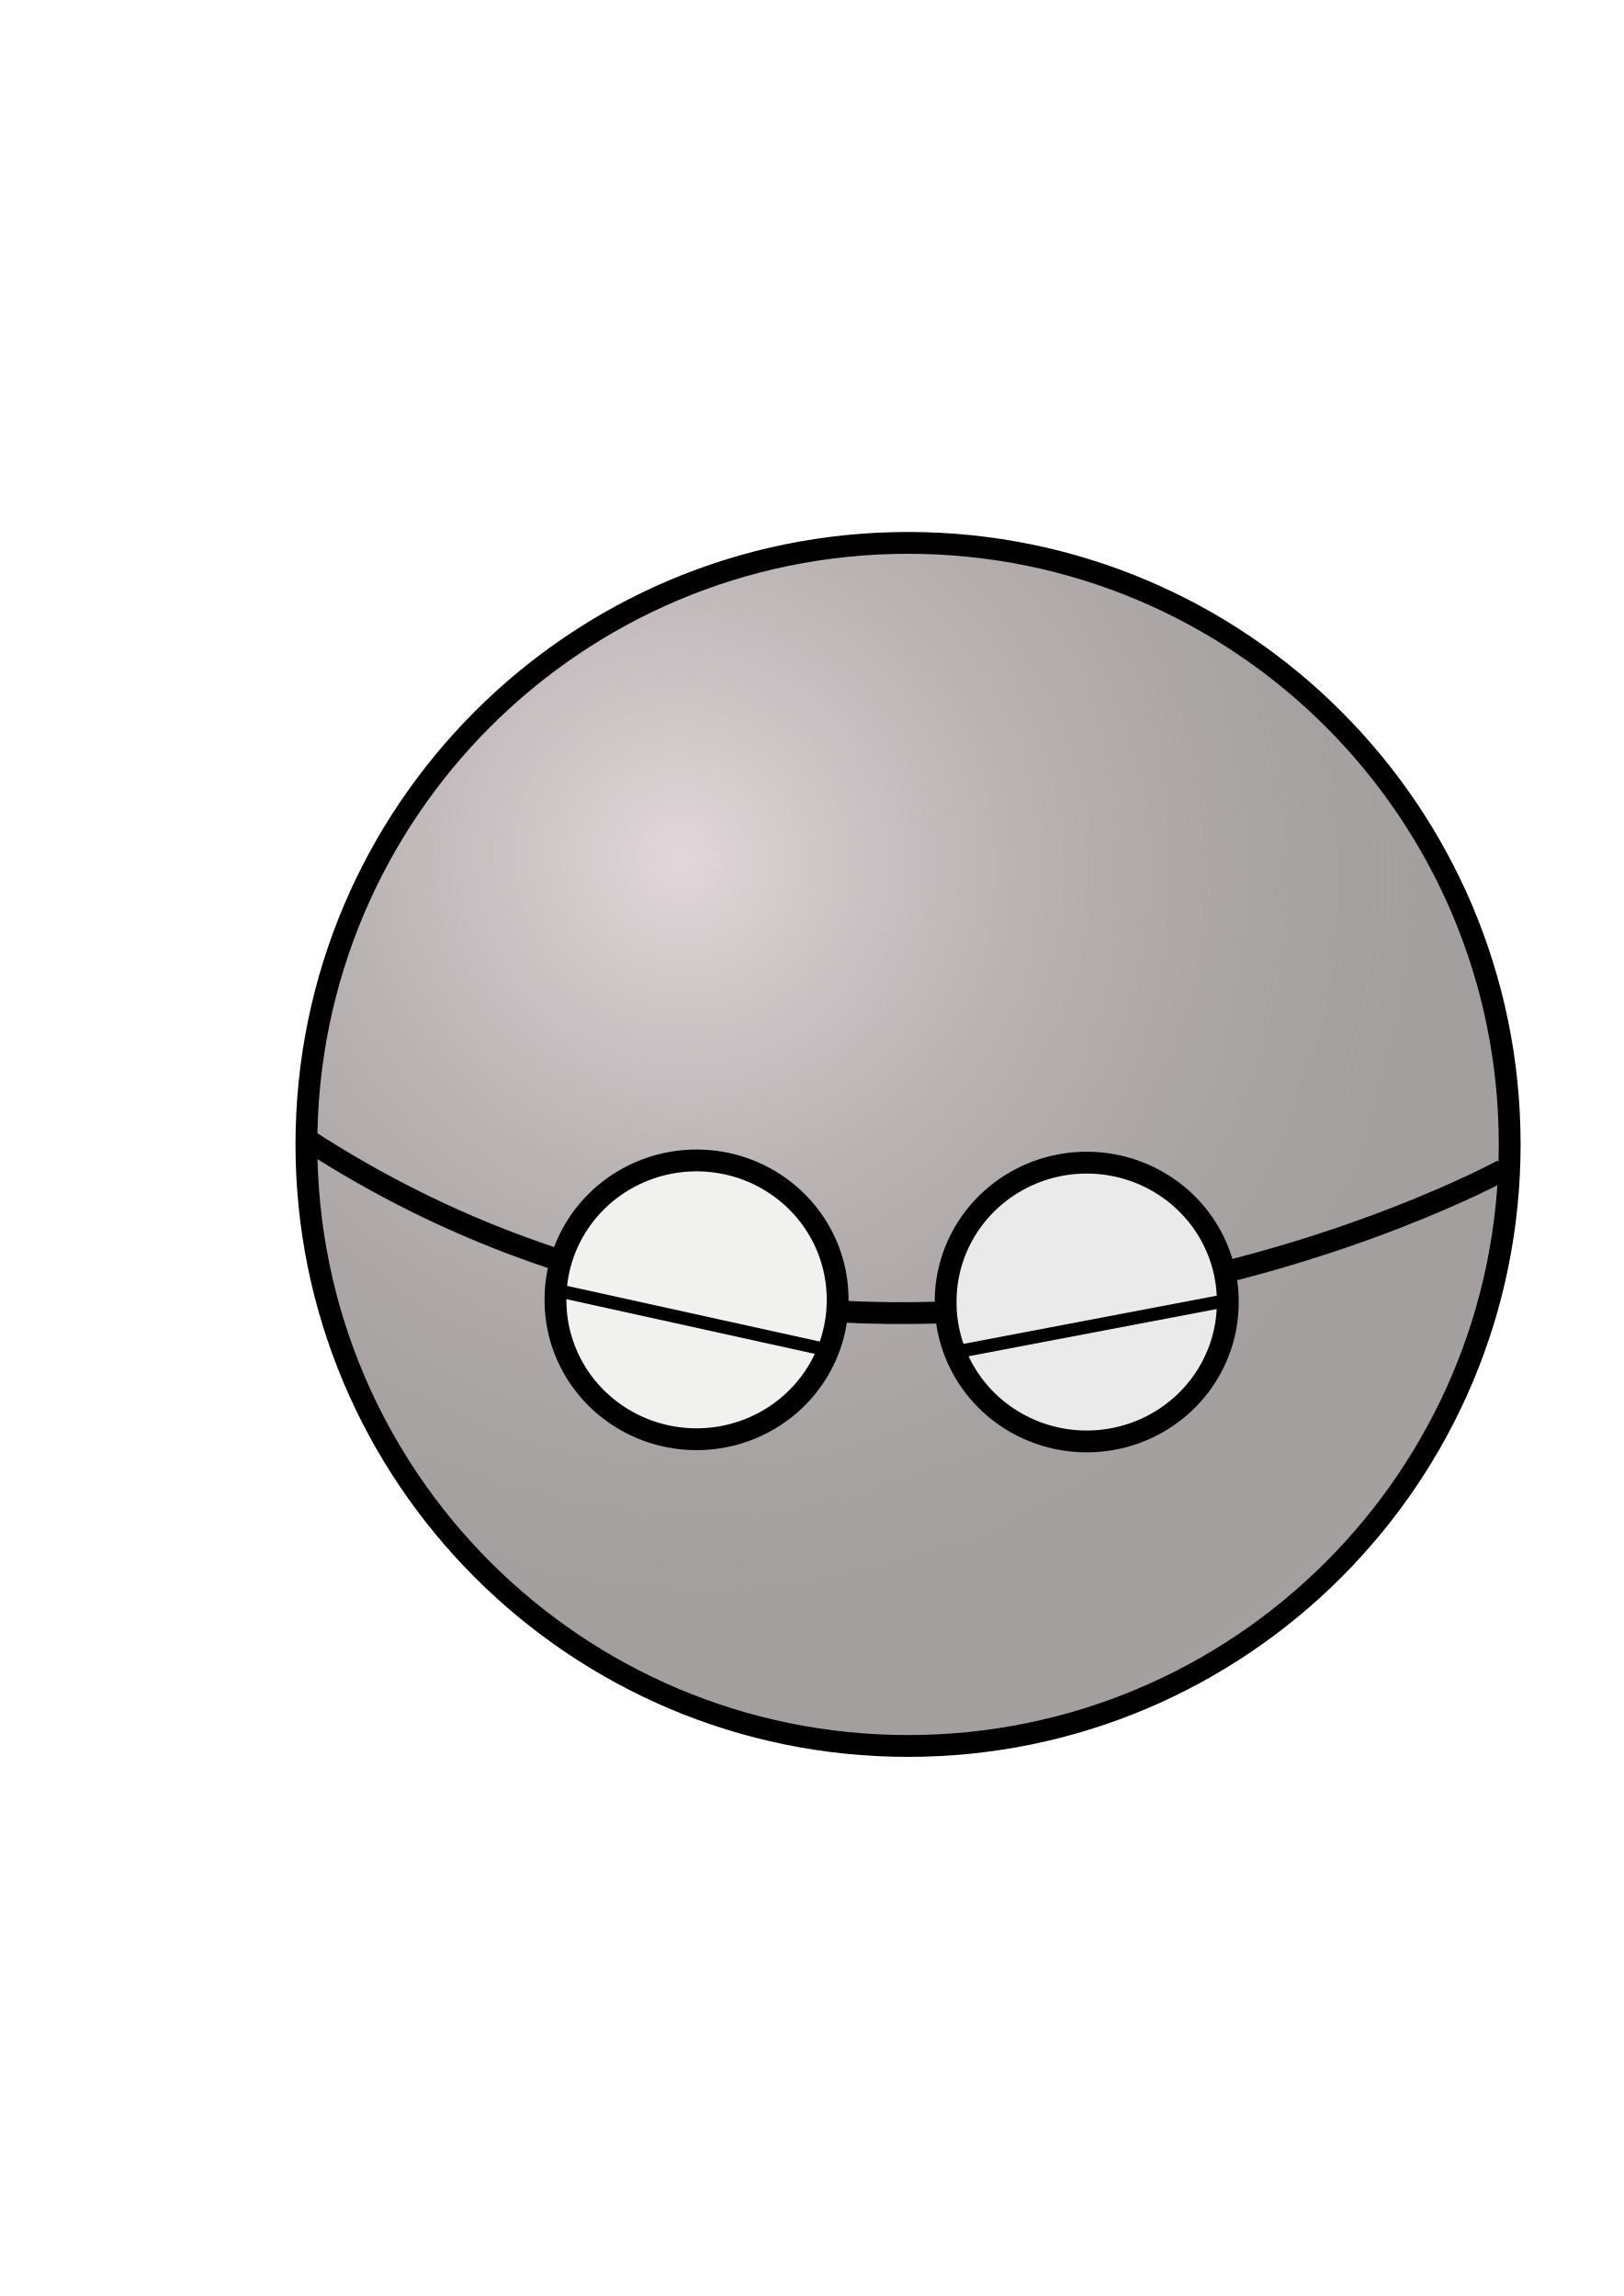
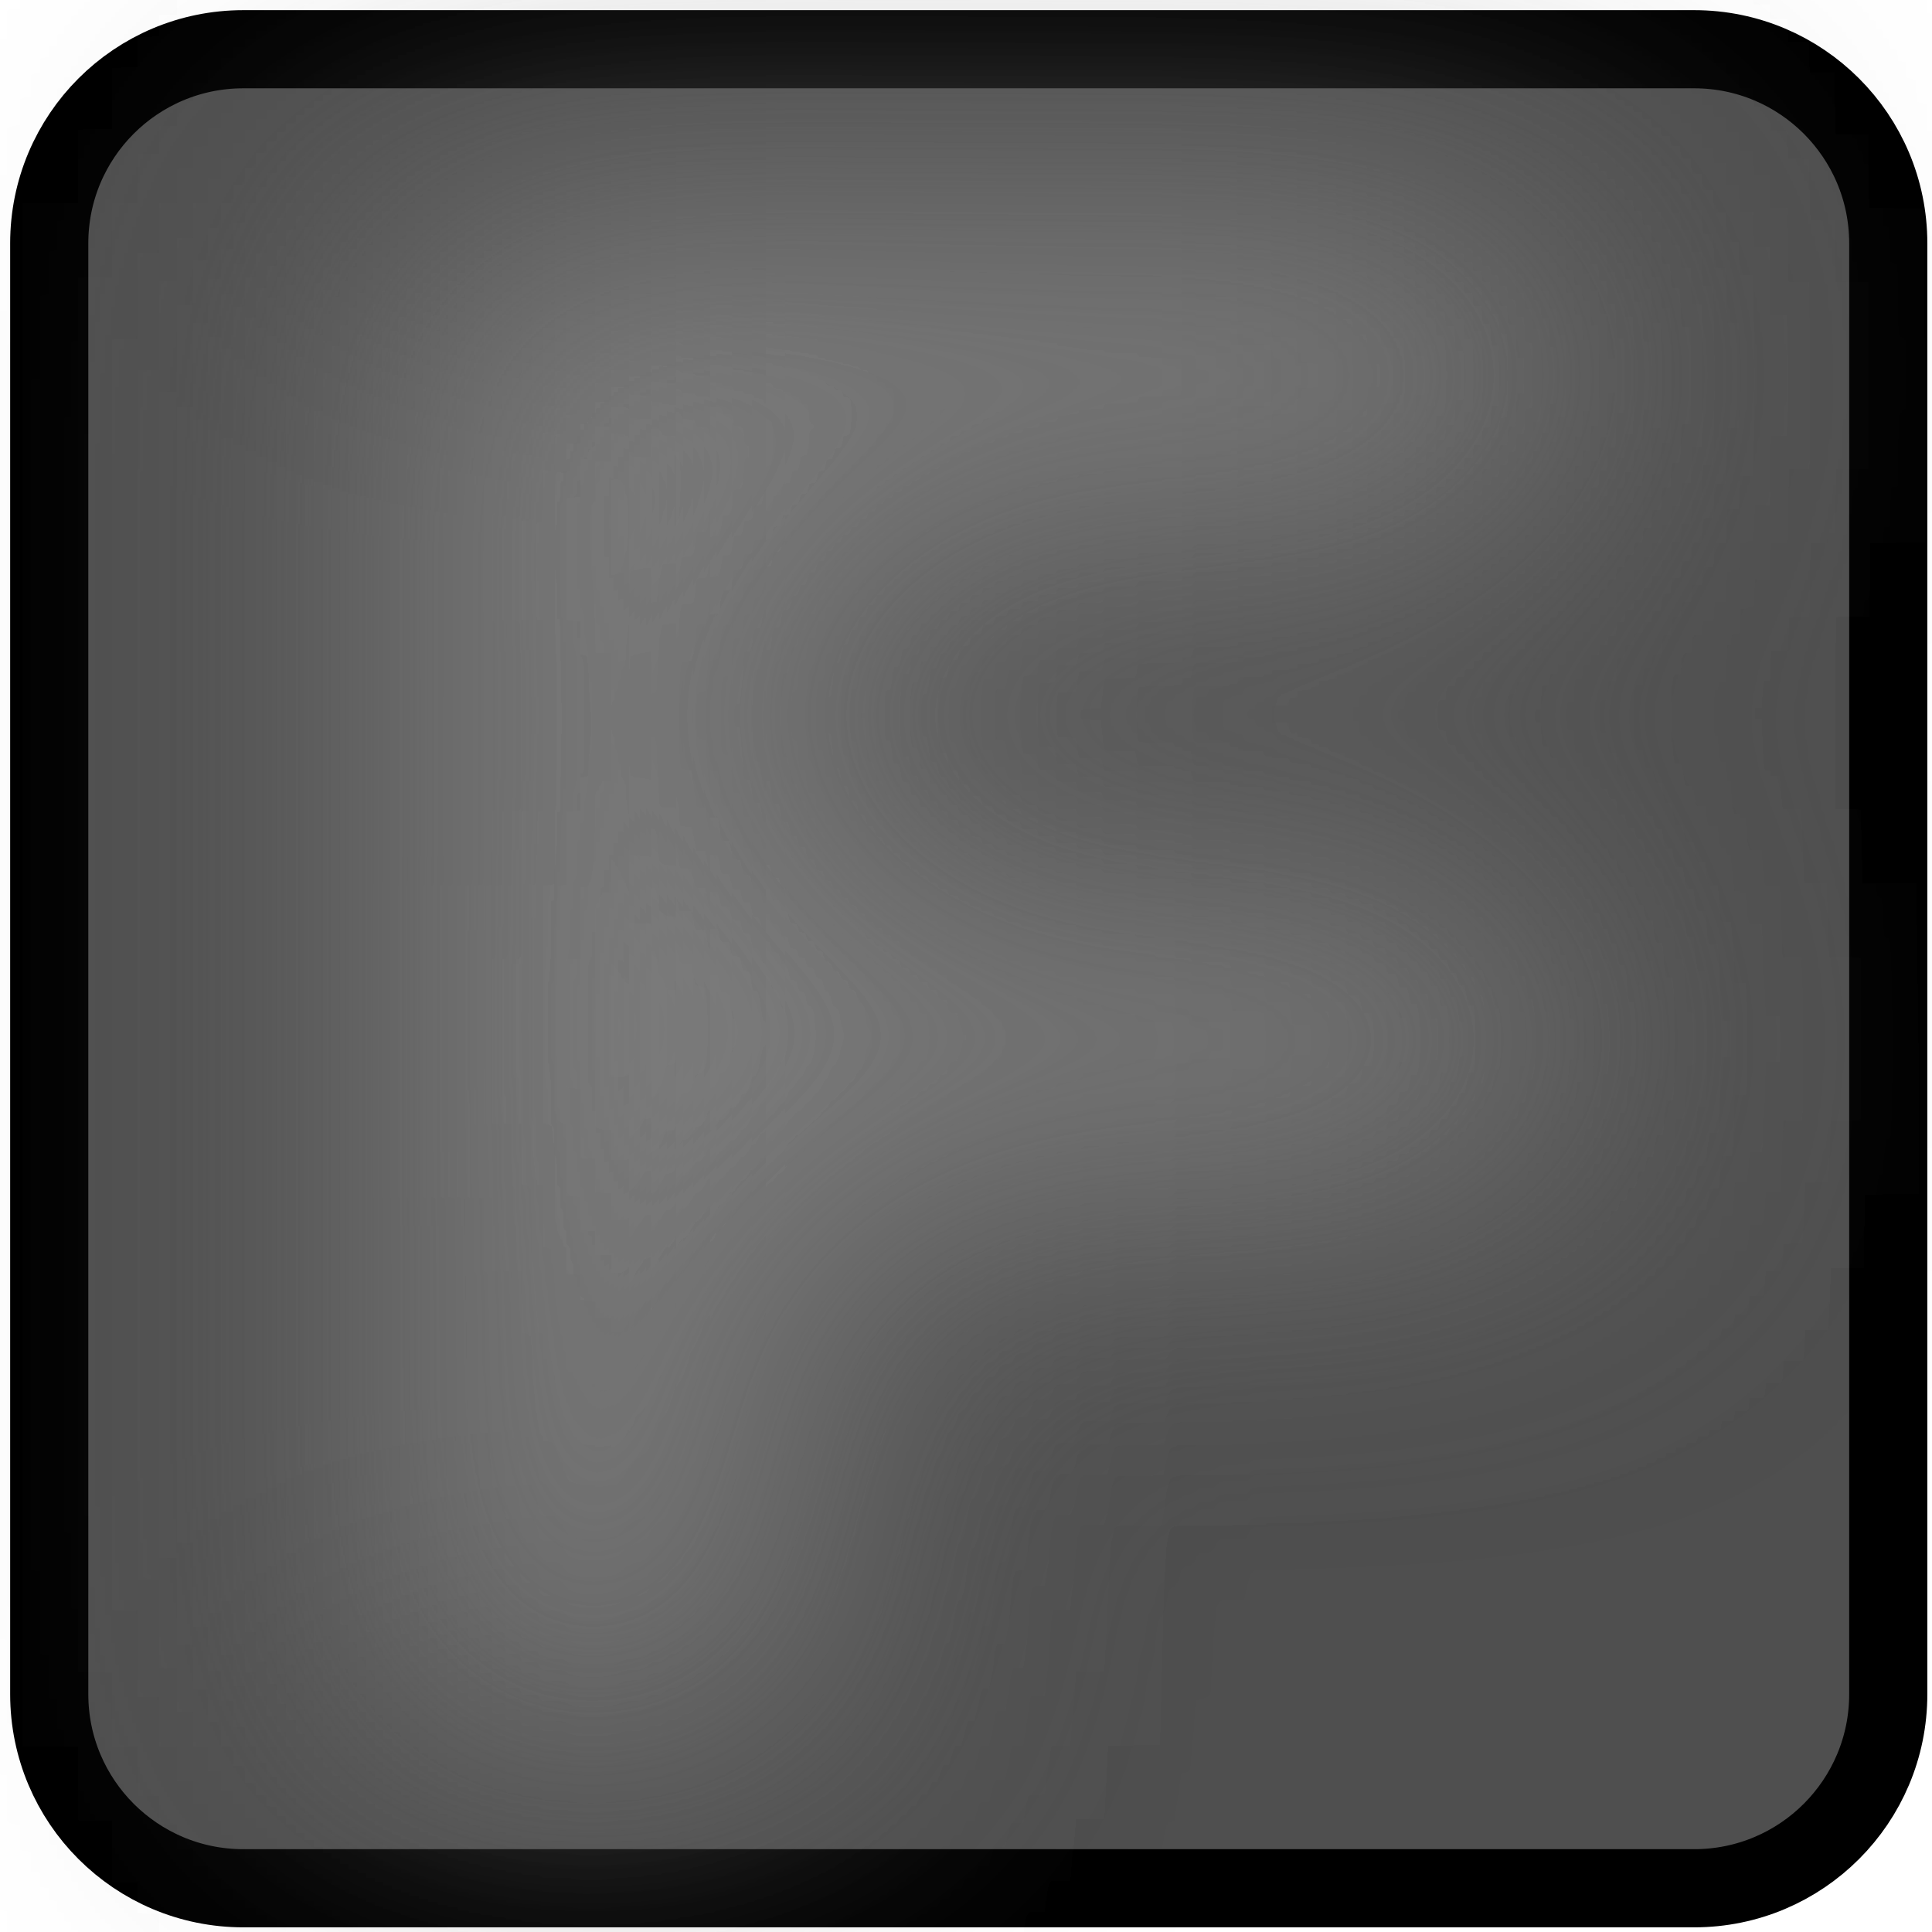
- <svg xmlns="http://www.w3.org/2000/svg" xmlns:xlink="http://www.w3.org/1999/xlink" width="744.094" height="1052.362" id="svg2">
-   <defs id="defs4">
-     <linearGradient id="linearGradient4154">
-       <stop style="stop-color:#e2d8db;stop-opacity:1;" offset="0" id="stop4156" />
-       <stop id="stop4168" offset="0.5" style="stop-color:#47413f;stop-opacity:0.498;" />
-       <stop style="stop-color:#a5a6a6;stop-opacity:0;" offset="1" id="stop4158" />
-     </linearGradient>
-     <radialGradient xlink:href="#linearGradient4154" id="radialGradient4166" cx="365.994" cy="460.882" fx="365.994" fy="460.882" r="280.714" gradientUnits="userSpaceOnUse" gradientTransform="matrix(2.157656,2.330075,-2.262882,2.095435,566.3308,-1421.784)" />
+ <svg xmlns="http://www.w3.org/2000/svg" width="64px" height="64px" id="svg2408">
+   <defs id="defs2410">
+     <filter id="filter3727" x="-0.348" width="1.696" y="-0.236" height="1.471">
+       <feGaussianBlur stdDeviation="5.532" id="feGaussianBlur3729" />
+     </filter>
  </defs>
  <g id="layer1">
-     <path style="opacity:1;fill:url(#radialGradient4166);fill-opacity:1;fill-rule:evenodd;stroke:#000000;stroke-width:10;stroke-linecap:butt;stroke-linejoin:round;stroke-miterlimit:4;stroke-dasharray:none;stroke-dashoffset:0;stroke-opacity:1" id="path2160" d="M 692.857 528.076 A 275.714 275.714 0 1 1  141.429,528.076 A 275.714 275.714 0 1 1  692.857 528.076 z" transform="translate(-1.010153,-3.535534)" />
-     <path style="fill:none;fill-opacity:0.75;fill-rule:evenodd;stroke:#000000;stroke-width:10;stroke-linecap:butt;stroke-linejoin:miter;stroke-opacity:1;stroke-miterlimit:4;stroke-dasharray:none" d="M 140.664,522.285 C 402.812,692.749 688.671,536.344 688.671,536.344" id="path3151" />
-     <path style="opacity:1;fill:#eaeaea;fill-opacity:1;fill-rule:evenodd;stroke:#000000;stroke-width:10;stroke-linecap:butt;stroke-linejoin:round;stroke-miterlimit:4;stroke-dasharray:none;stroke-dashoffset:0;stroke-opacity:1" id="path3173" d="M 517.198 633.149 A 64.65 63.64 0 1 1  387.899,633.149 A 64.65 63.64 0 1 1  517.198 633.149 z" transform="translate(45.45686,-36.36549)" />
-     <path style="opacity:1;fill:#f1f1f0;fill-opacity:1;fill-rule:evenodd;stroke:#000000;stroke-width:10;stroke-linecap:butt;stroke-linejoin:round;stroke-miterlimit:4;stroke-dasharray:none;stroke-dashoffset:0;stroke-opacity:1" id="path4170" d="M 517.198 633.149 A 64.65 63.64 0 1 1  387.899,633.149 A 64.65 63.64 0 1 1  517.198 633.149 z" transform="translate(-133.3401,-37.37563)" />
-     <path style="fill:none;fill-opacity:0.75;fill-rule:evenodd;stroke:#000000;stroke-width:6;stroke-linecap:butt;stroke-linejoin:miter;stroke-opacity:1;stroke-miterlimit:4;stroke-dasharray:none" d="M 256.579,591.733 L 375.777,617.997" id="path7319" />
-     <path style="fill:none;fill-opacity:0.75;fill-rule:evenodd;stroke:#000000;stroke-width:6;stroke-linecap:butt;stroke-linejoin:miter;stroke-miterlimit:4;stroke-dasharray:none;stroke-opacity:1" d="M 563.665,595.773 L 438.911,619.512" id="path8292" />
+     <rect style="opacity:1;fill:#4f4f4f;fill-opacity:1;fill-rule:nonzero;stroke:#000000;stroke-width:2.589;stroke-linecap:butt;stroke-linejoin:round;stroke-miterlimit:4;stroke-dasharray:none;stroke-dashoffset:0;stroke-opacity:1" id="rect3266" width="60.92" height="60.92" x="1.631" y="1.631" ry="6.429" rx="6.429" />
+     <path transform="scale(1.06177,0.9418235)" style="font-size:80px;font-style:normal;font-variant:normal;font-weight:bold;font-stretch:normal;text-align:start;line-height:100%;writing-mode:lr-tb;text-anchor:start;fill:#7f7f7f;fill-opacity:1;stroke:#000000;stroke-width:1;stroke-linecap:butt;stroke-linejoin:round;stroke-miterlimit:5;stroke-opacity:1;font-family:Andale Mono;-inkscape-font-specification:Andale Mono Bold;filter:url(#filter3727)" d="M 48.995,19.592 L 26.183,19.713 L 26.062,30.638 L 48.696,30.558 L 48.834,42.504 L 25.527,42.628 L 25.093,61.889 L 11.792,61.945 L 11.792,6.635 L 48.937,6.828 L 48.995,19.592" id="text2489" />
  </g>
</svg>
